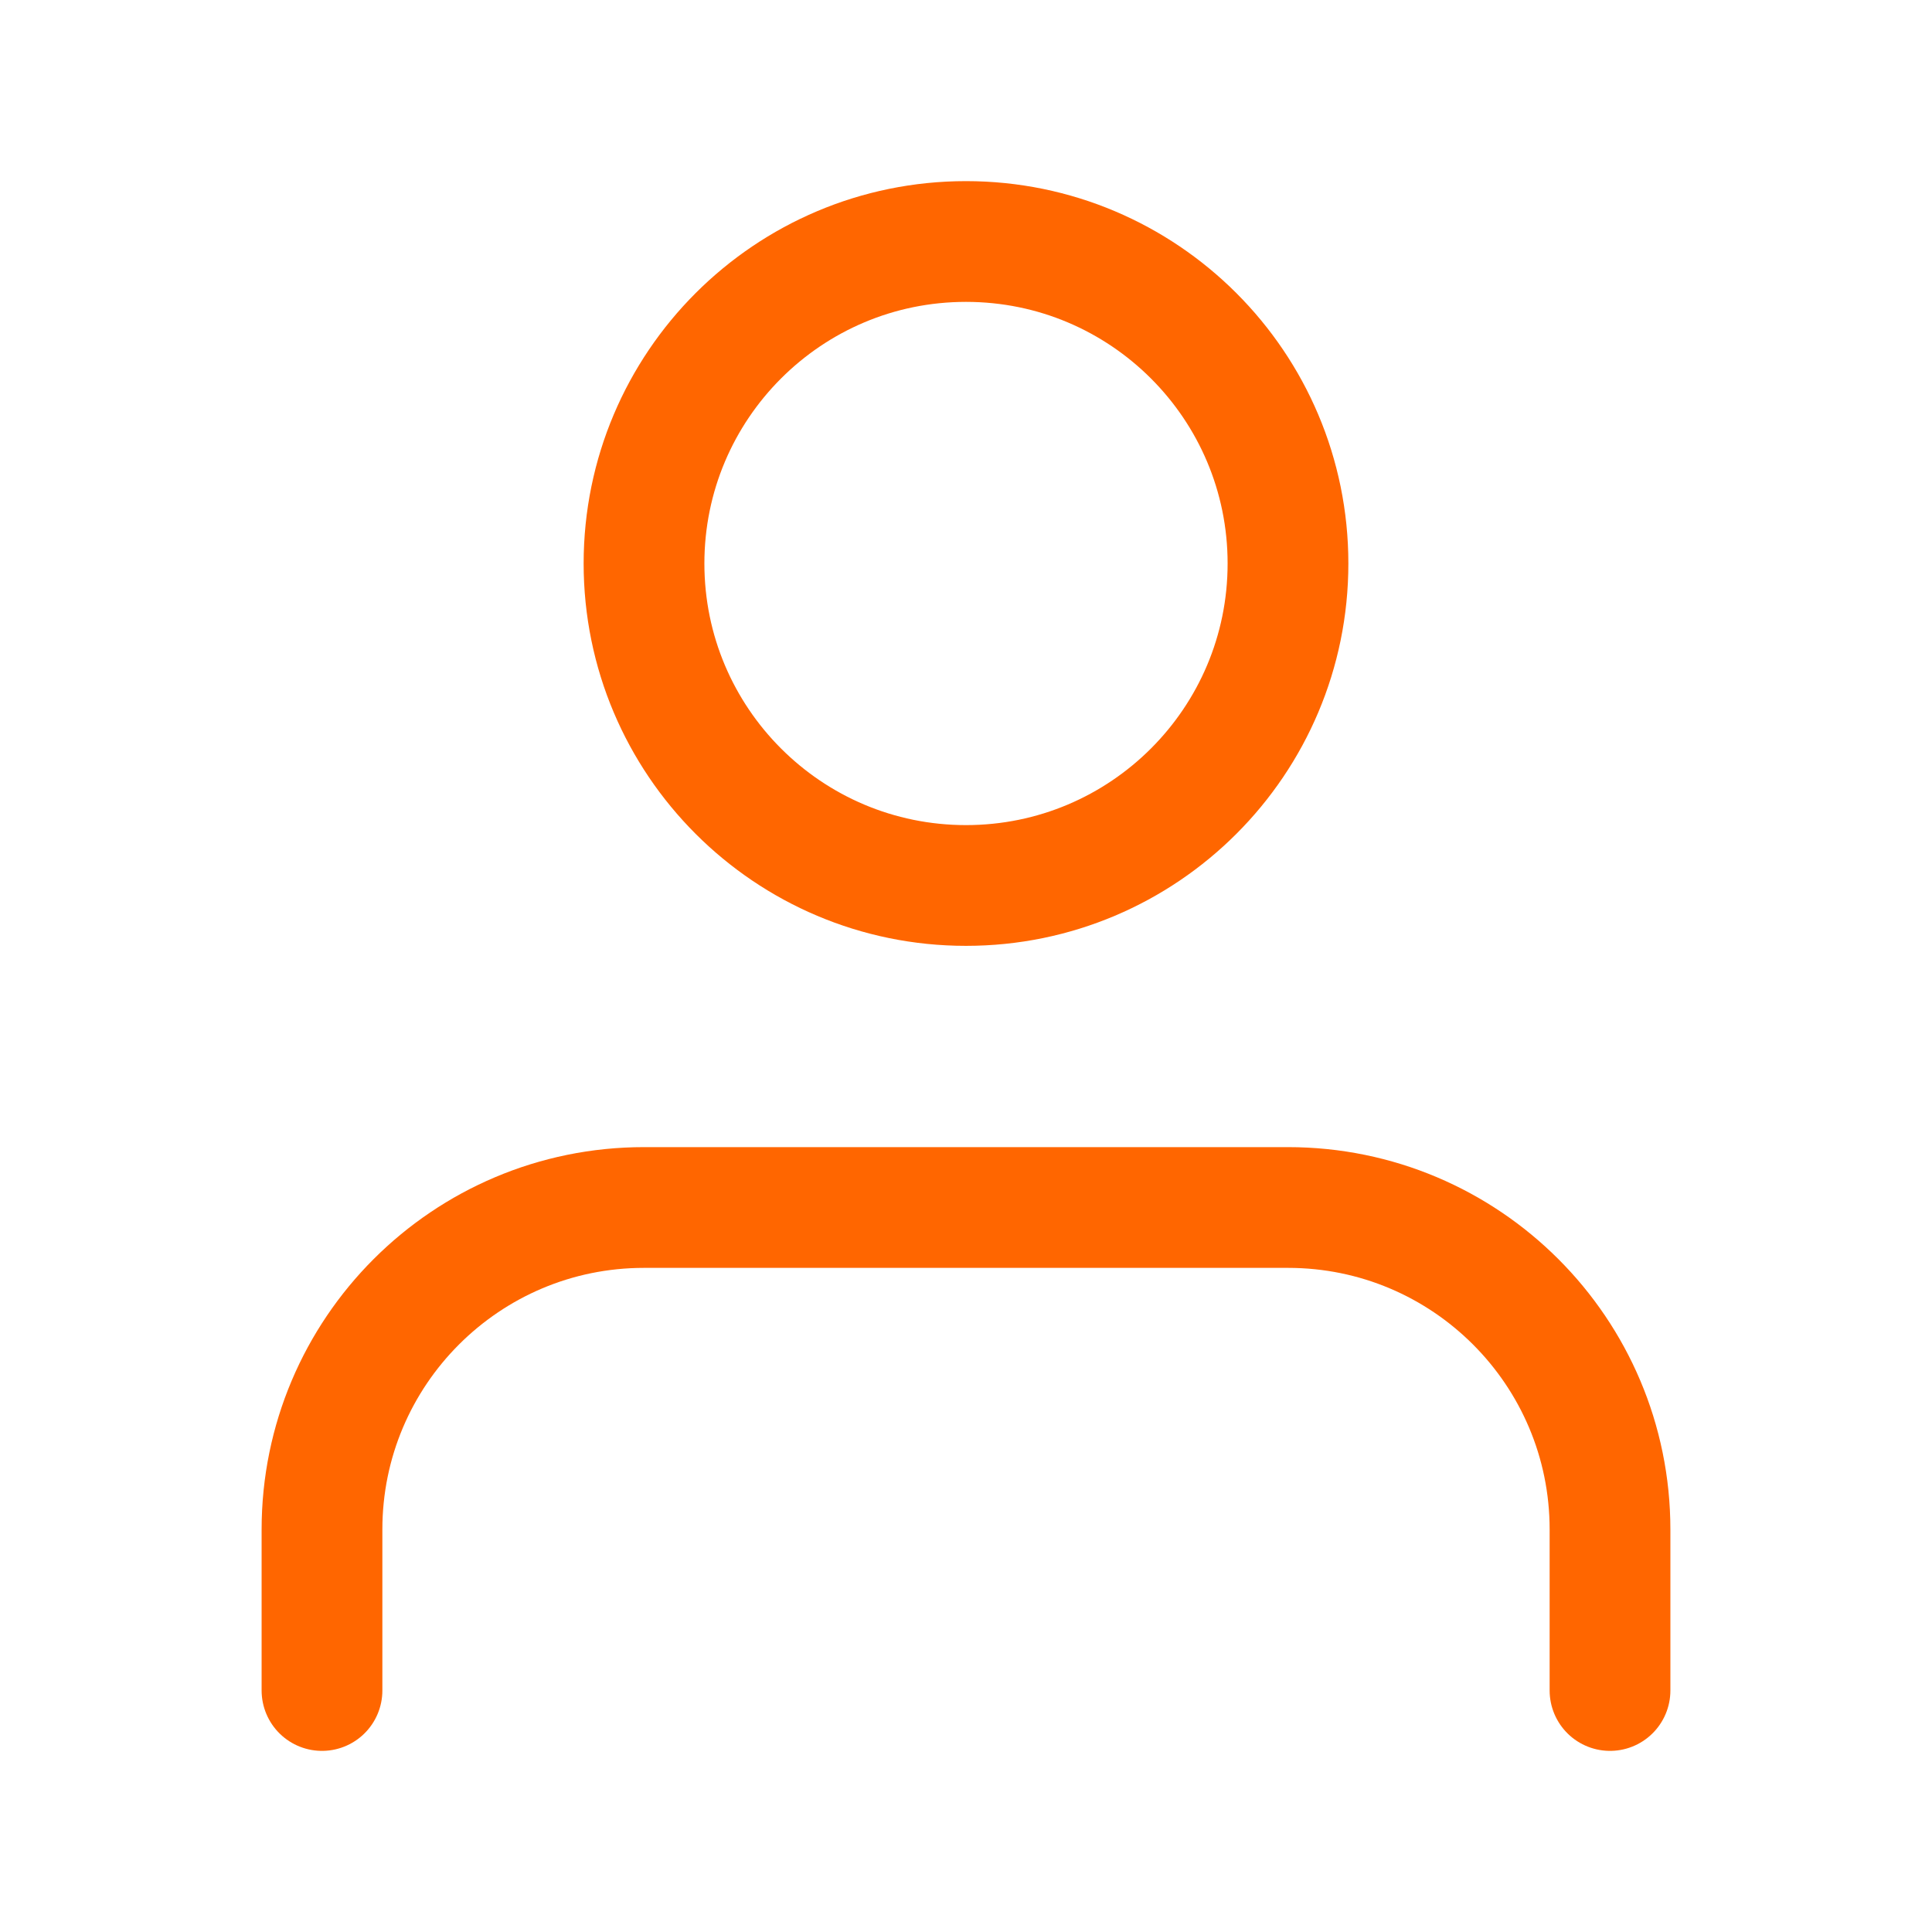
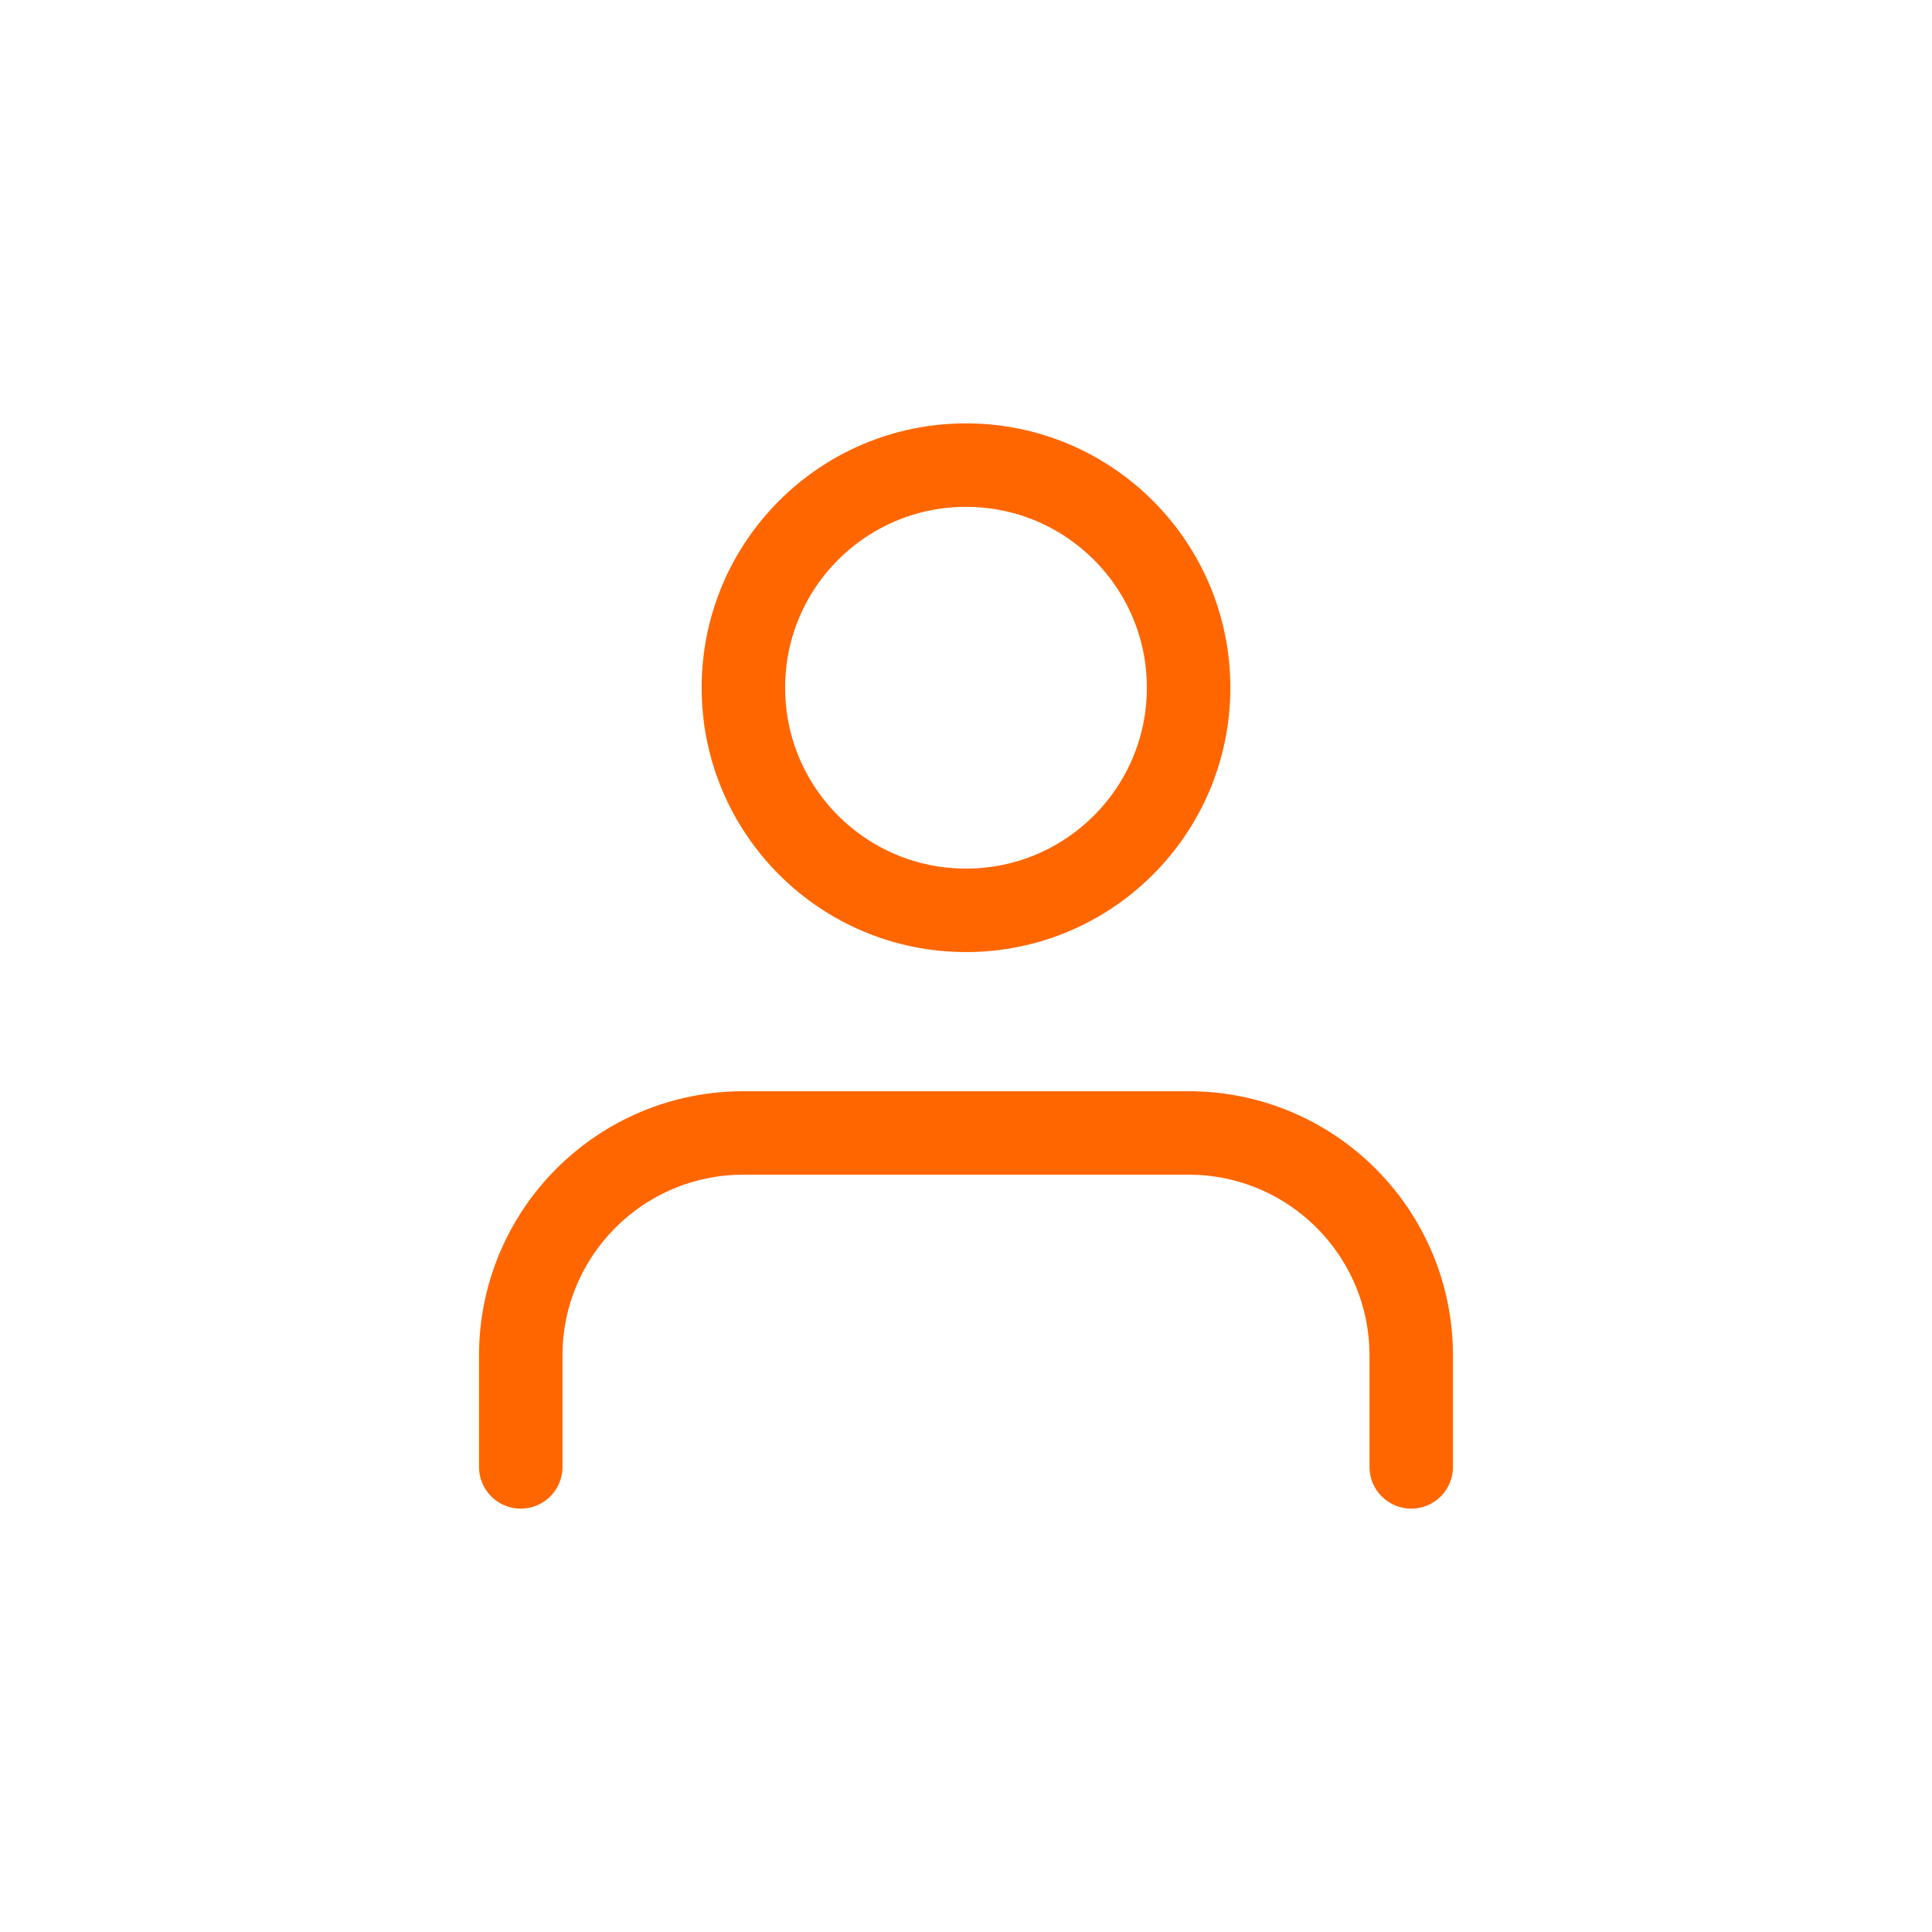
- <svg xmlns="http://www.w3.org/2000/svg" viewBox="0 0 56 56" stroke-linejoin="round" stroke-linecap="round" stroke="#FF6600" fill="none">
+ <svg xmlns="http://www.w3.org/2000/svg" viewBox="-12.5 -12.5 81 81" stroke-linejoin="round" stroke-linecap="round" stroke="#FF6600" fill="none">
  <path stroke-width="3.5" d="M46.667 49v-4.667A9.333 9.333 0 0 0 37.333 35H18.667a9.333 9.333 0 0 0-9.334 9.333V49m28-32.667a9.333 9.333 0 1 1-18.666 0 9.333 9.333 0 0 1 18.666 0Z" />
</svg>
